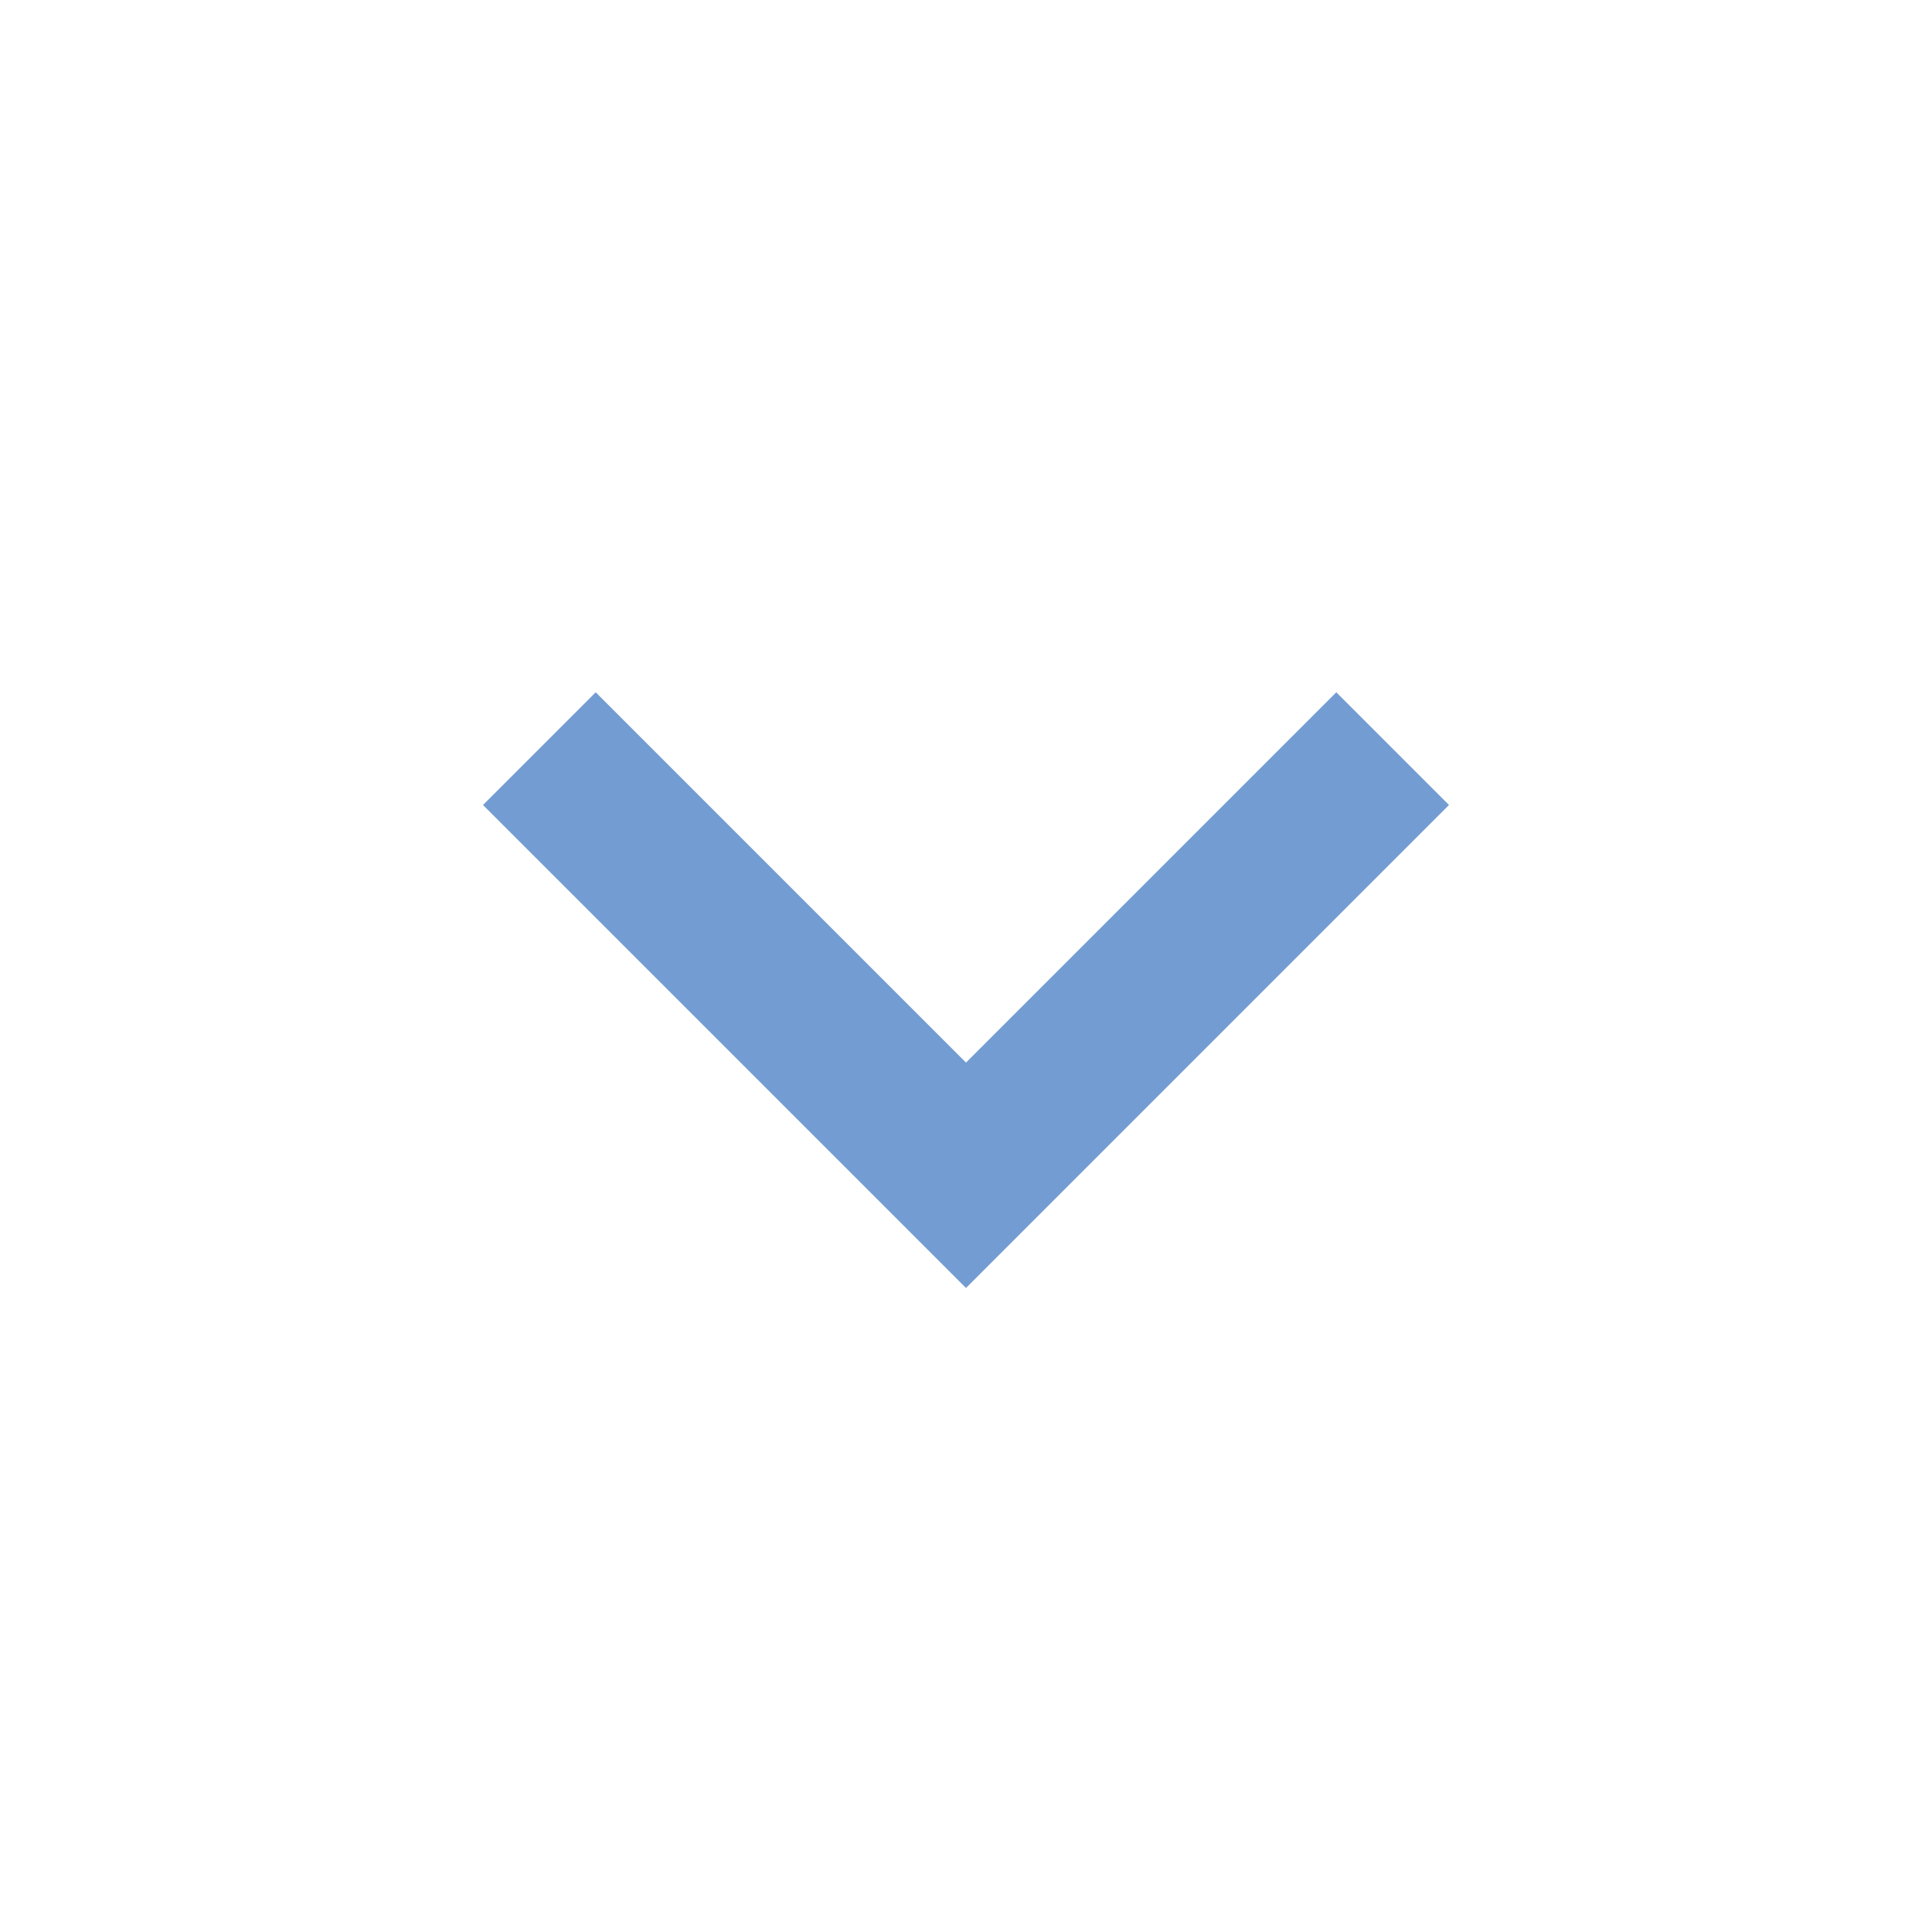
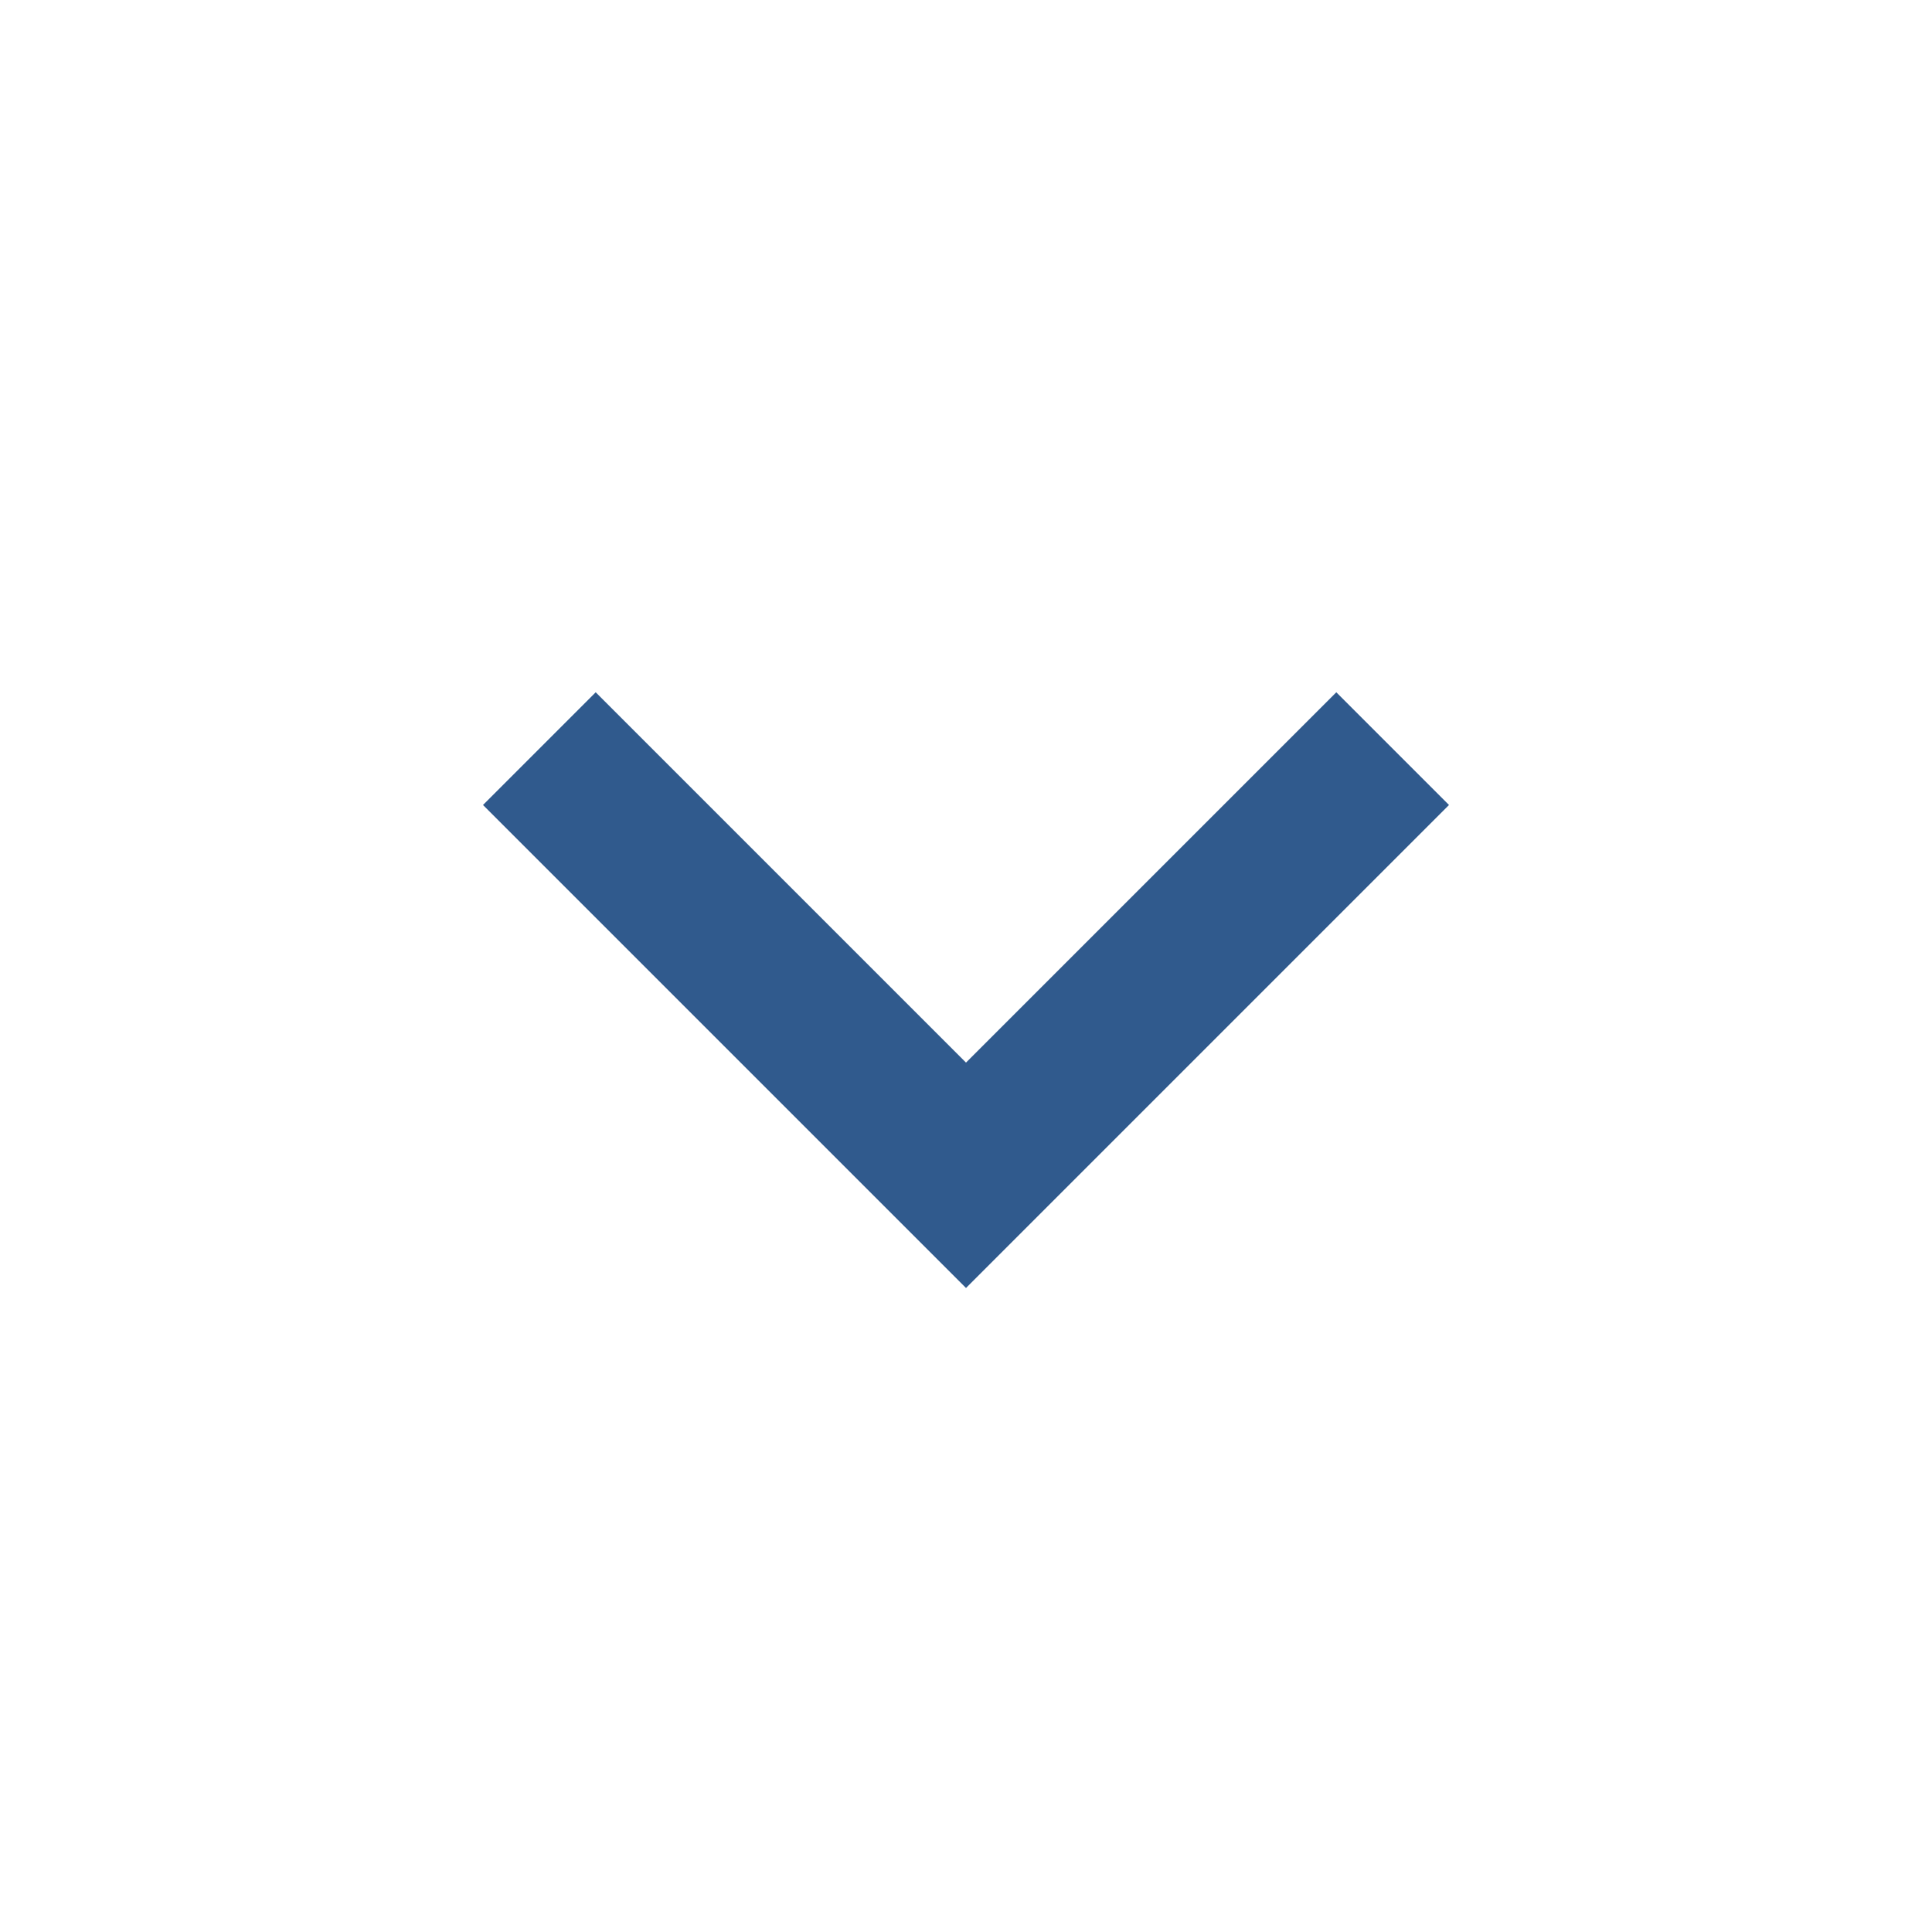
<svg xmlns="http://www.w3.org/2000/svg" version="1.1" id="Layer_1" x="0px" y="0px" viewBox="0 0 24 24" style="enable-background:new 0 0 24 24;" xml:space="preserve">
-   <path fill="#739CD2" d="M16.6,8.6L12,13.2L7.4,8.6L6,10l6,6l6-6L16.6,8.6z" />
+   <path fill="#305A8D" d="M16.6,8.6L12,13.2L7.4,8.6L6,10l6,6l6-6L16.6,8.6z" />
</svg>
